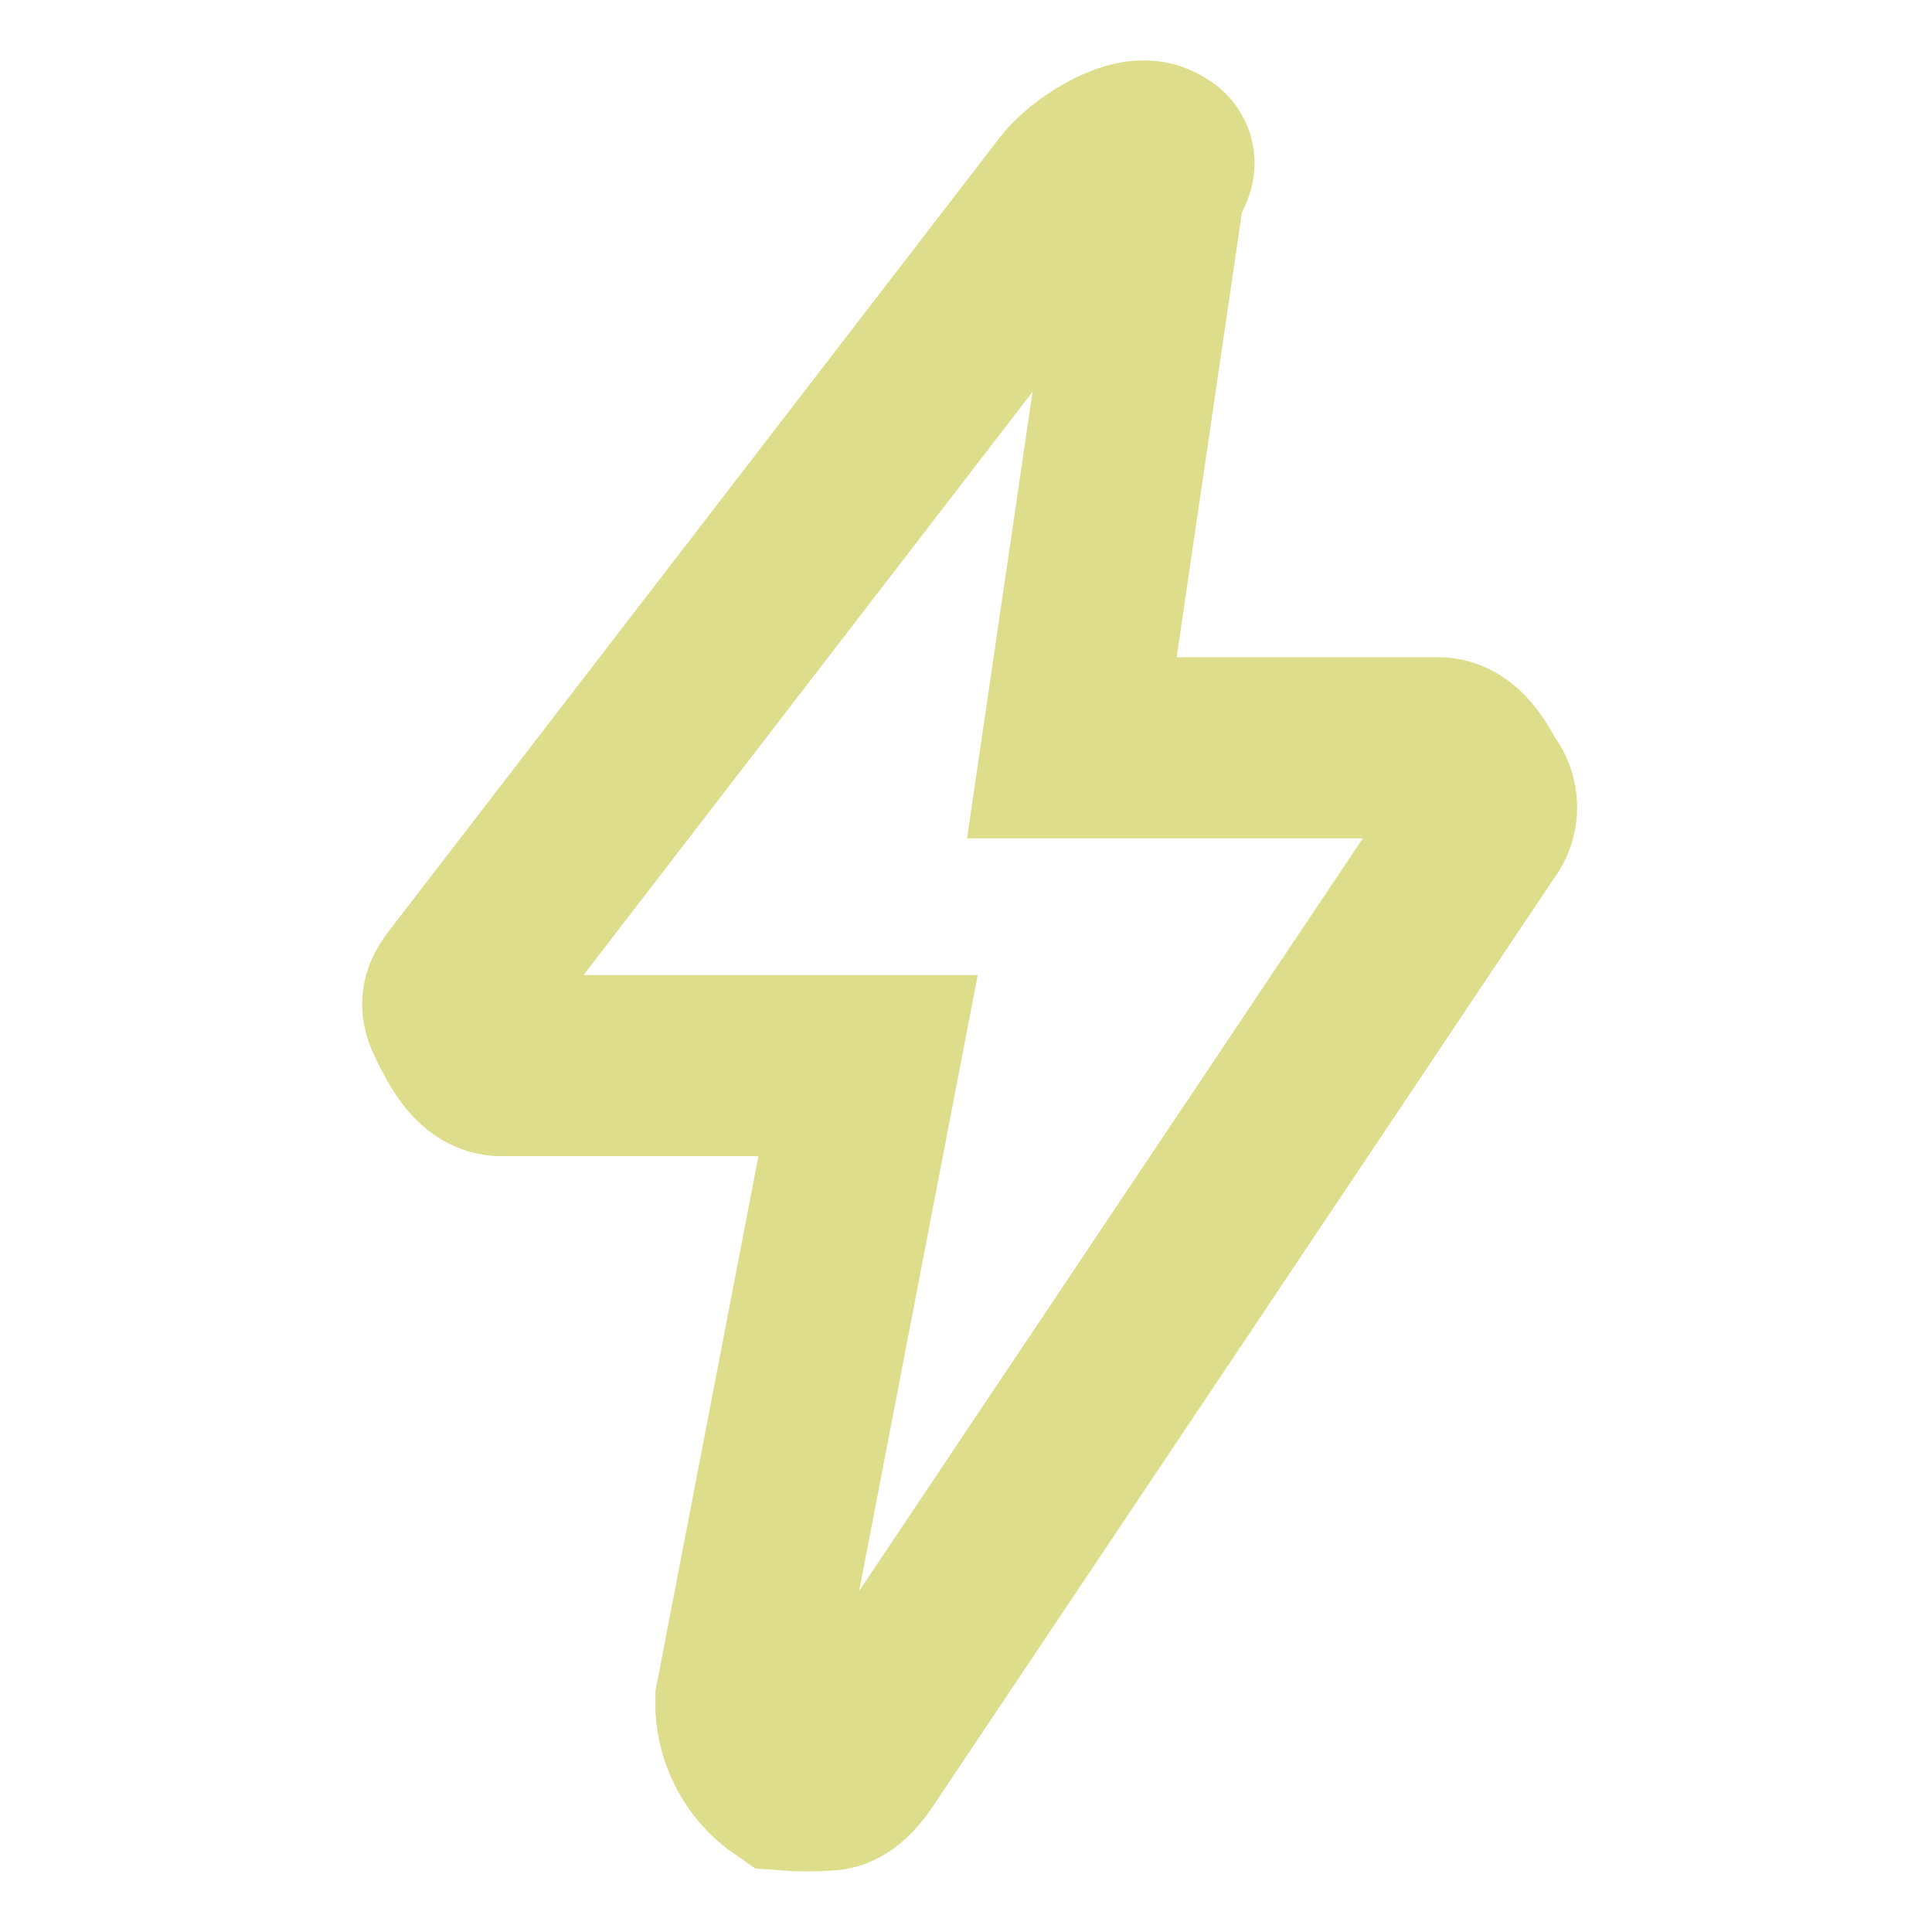
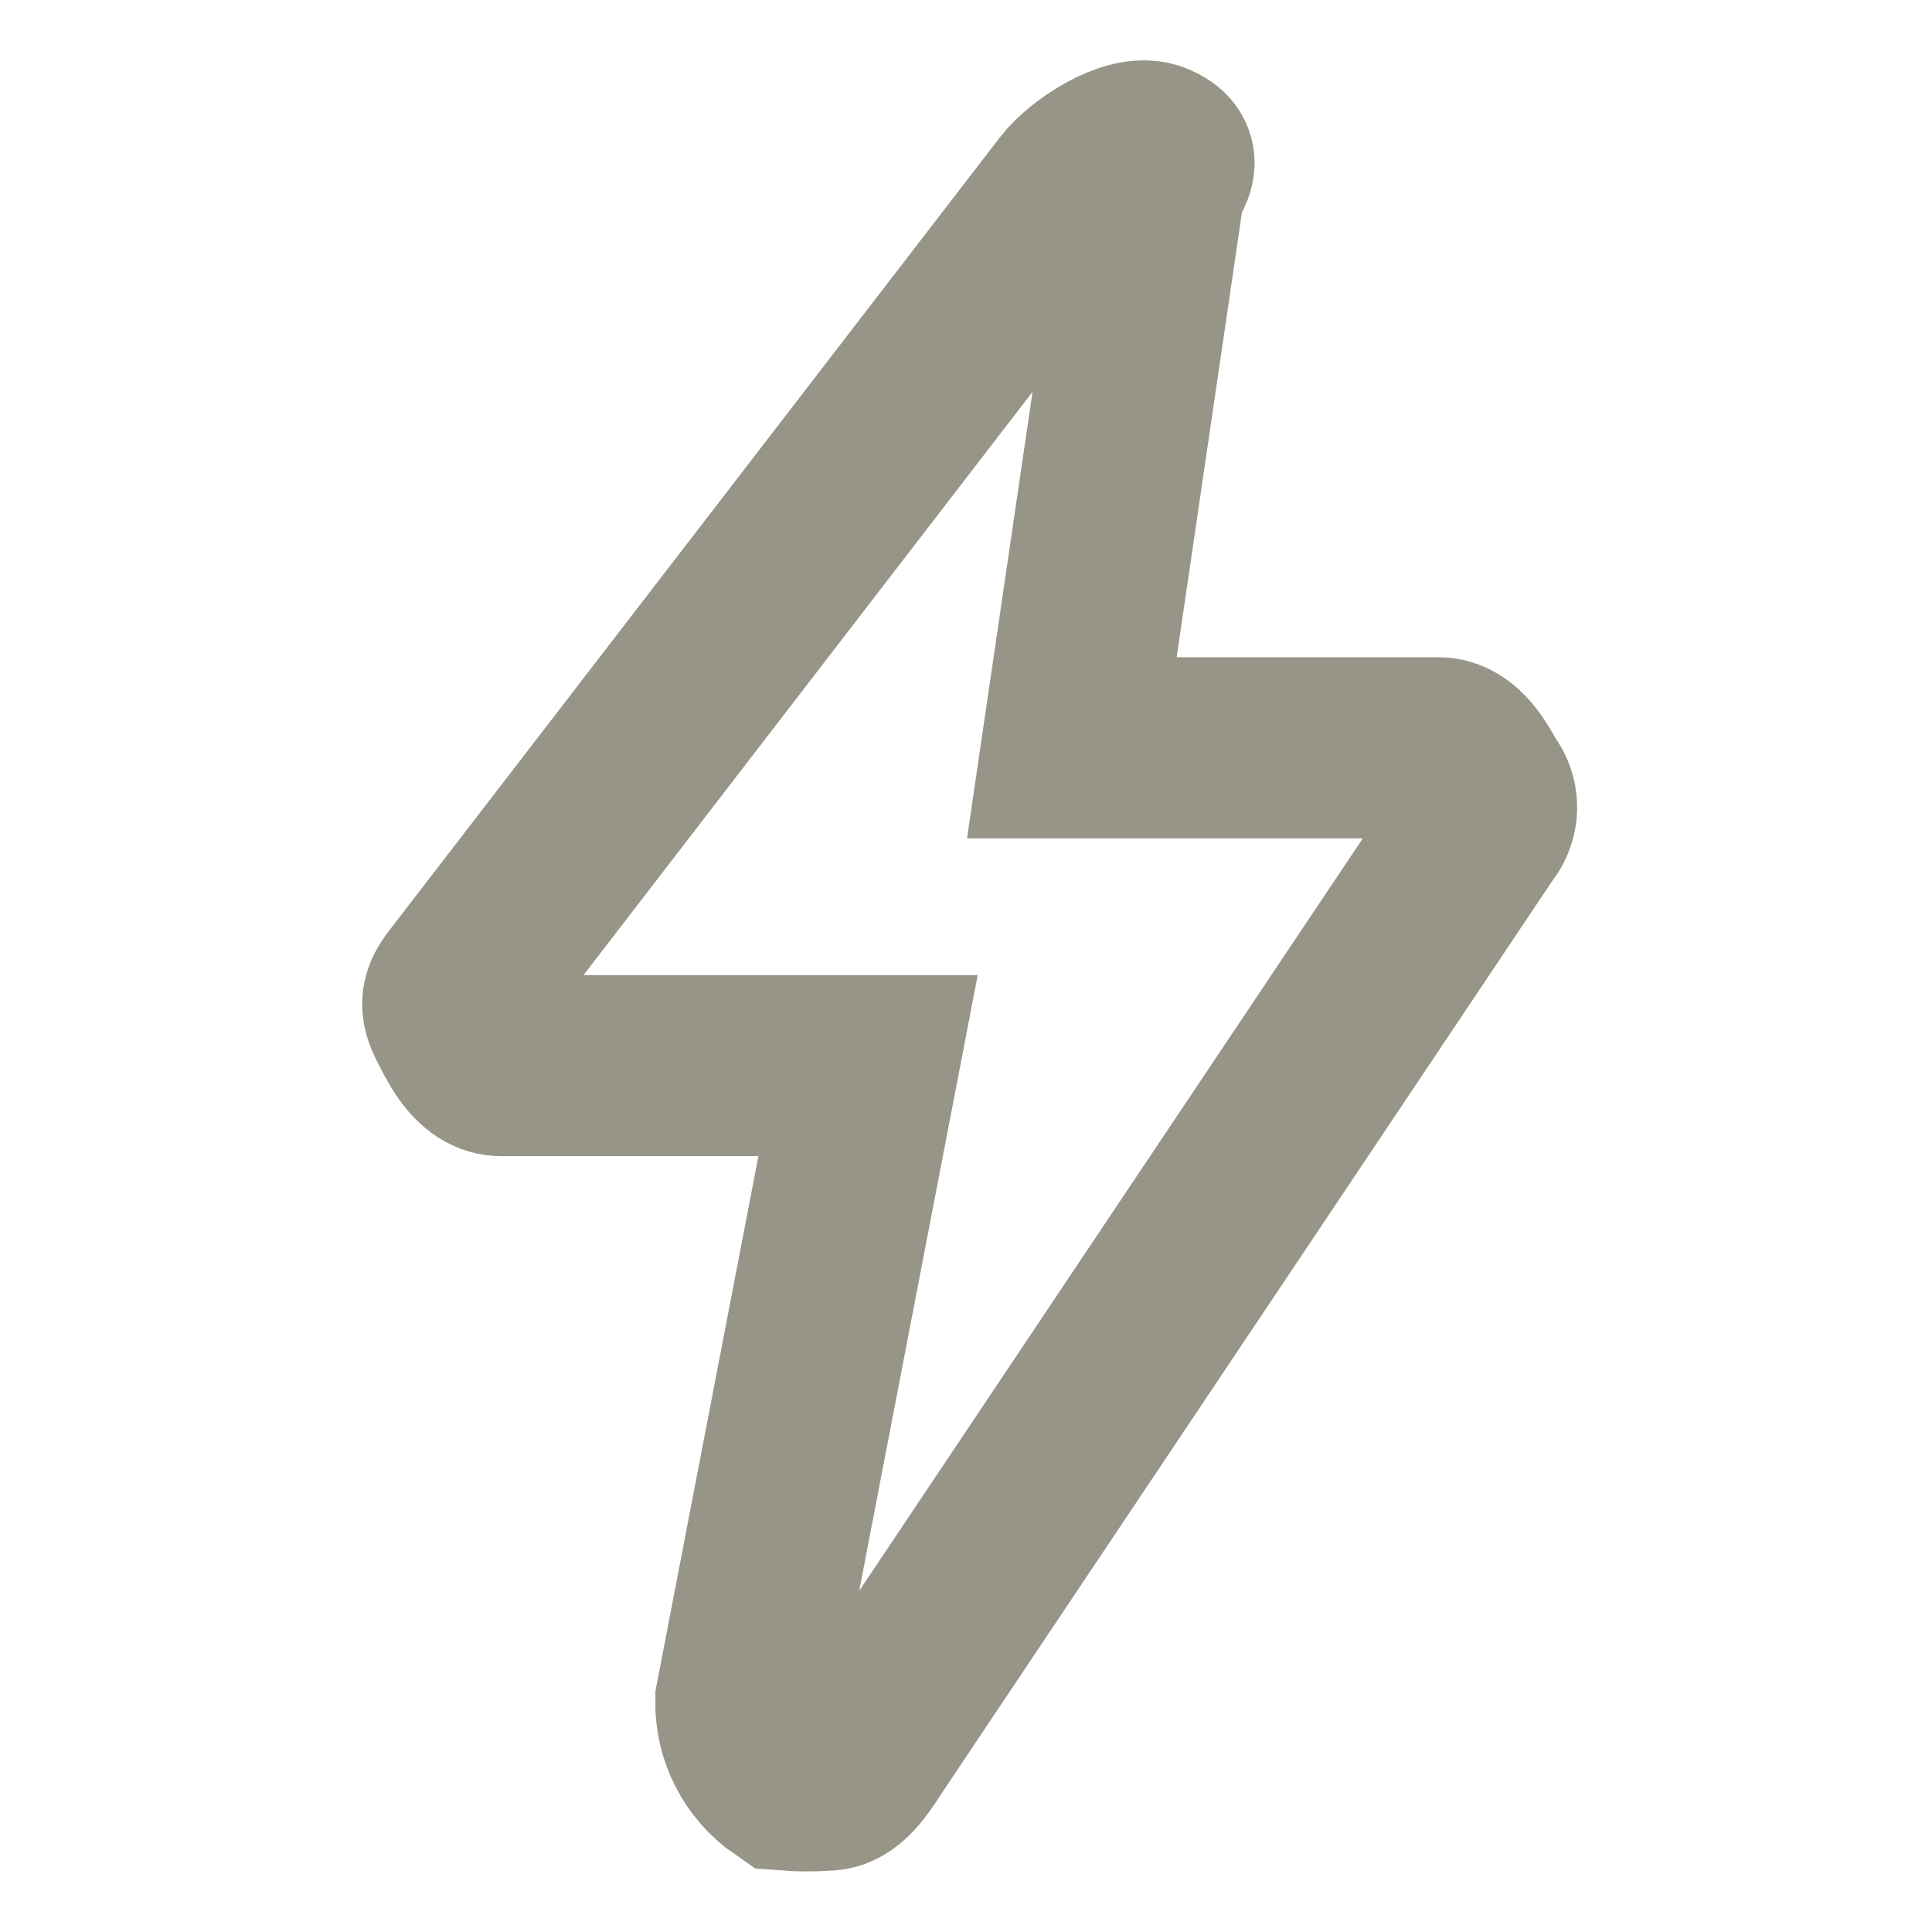
<svg xmlns="http://www.w3.org/2000/svg" width="32" height="32" viewBox="0 0 32 32">
  <defs>
-     <style>.icon8-a,.icon8-b{fill:none;}.icon8-a{stroke:#dddd8b;stroke-width:3px;}</style>
+     <style>.icon8-a,.icon8-b{fill:none;}.icon8-a{stroke:#979587;stroke-width:3px;}</style>
  </defs>
  <g transform="translate(-919 -123)">
    <path class="icon8-a" d="M13.511,30.94a4.319,4.319,0,0,1-.675,0,1.561,1.561,0,0,1-.675-1.315l2.025-10.519H8.112c-.325,0-.529-.374-.675-.657s-.2-.4,0-.657L17.561,4.642c.239-.312.987-.812,1.35-.657s.065.275,0,.657l-1.35,9.2h6.074c.317,0,.525.386.675.657a.508.508,0,0,1,0,.657L14.186,30.283C14.023,30.523,13.794,30.94,13.511,30.94Z" transform="translate(919.192 121.544)" />
    <rect class="icon8-b" width="32" height="32" transform="translate(919 123)" />
  </g>
</svg>
